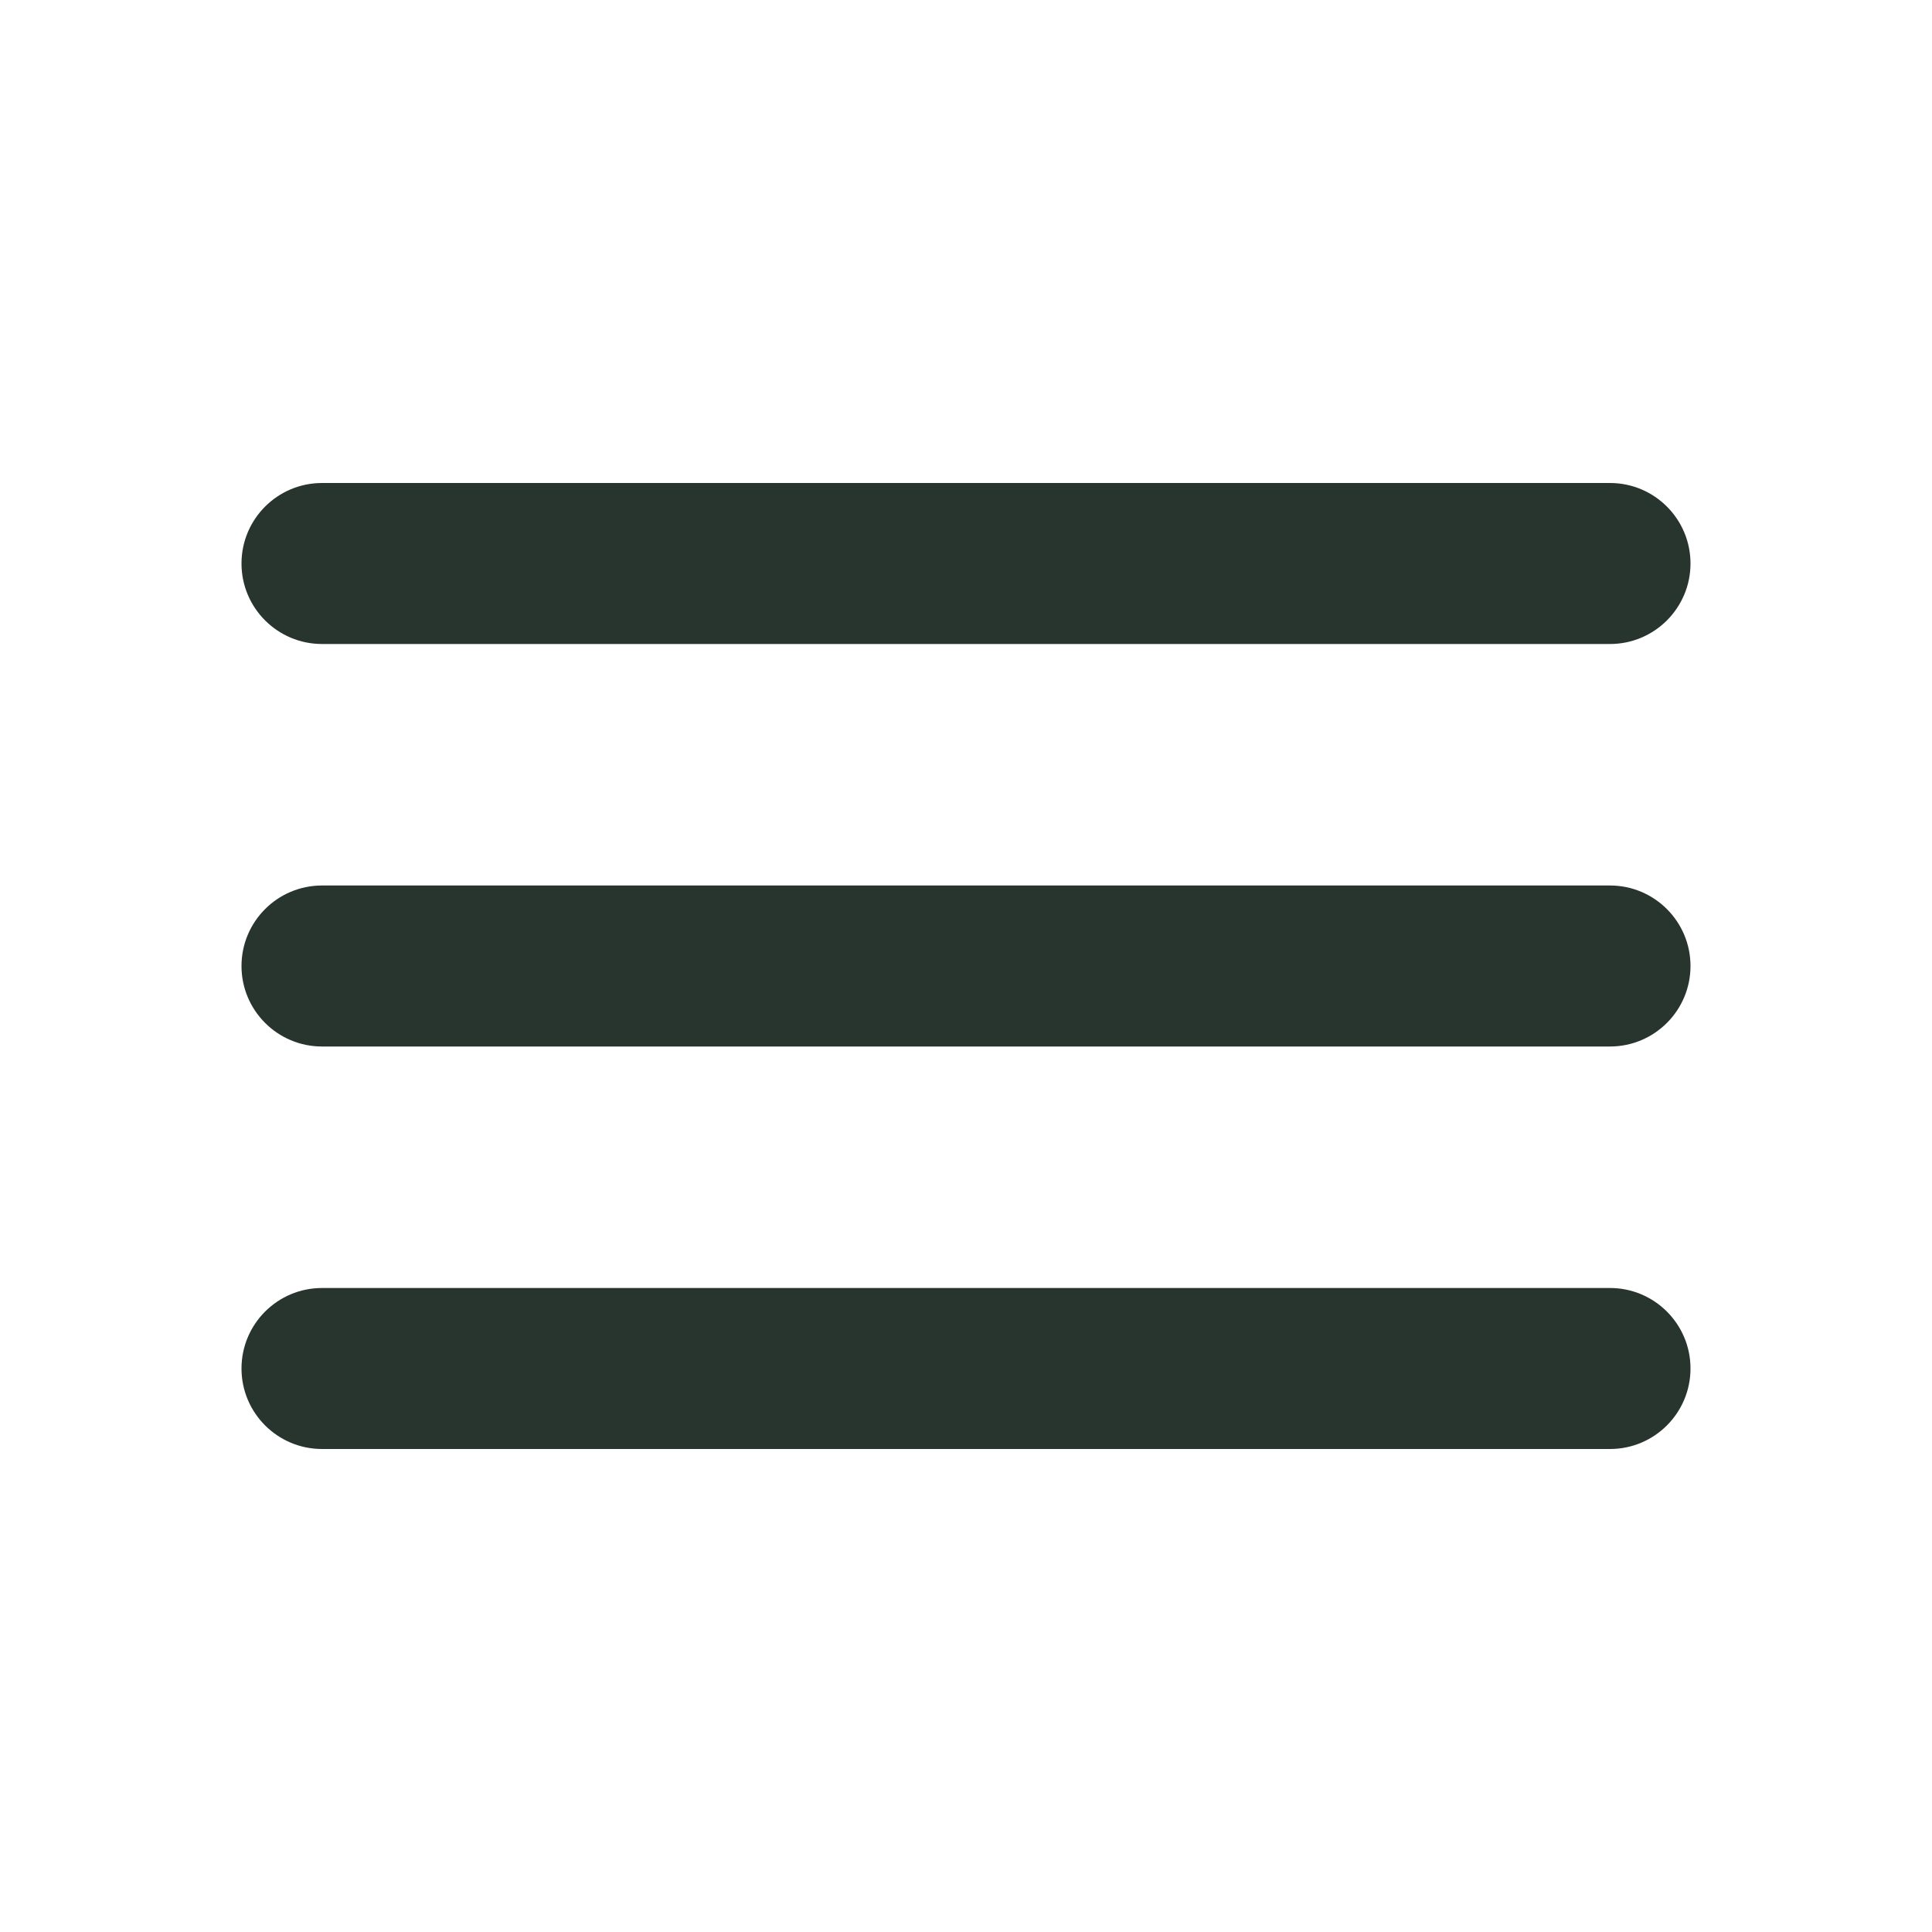
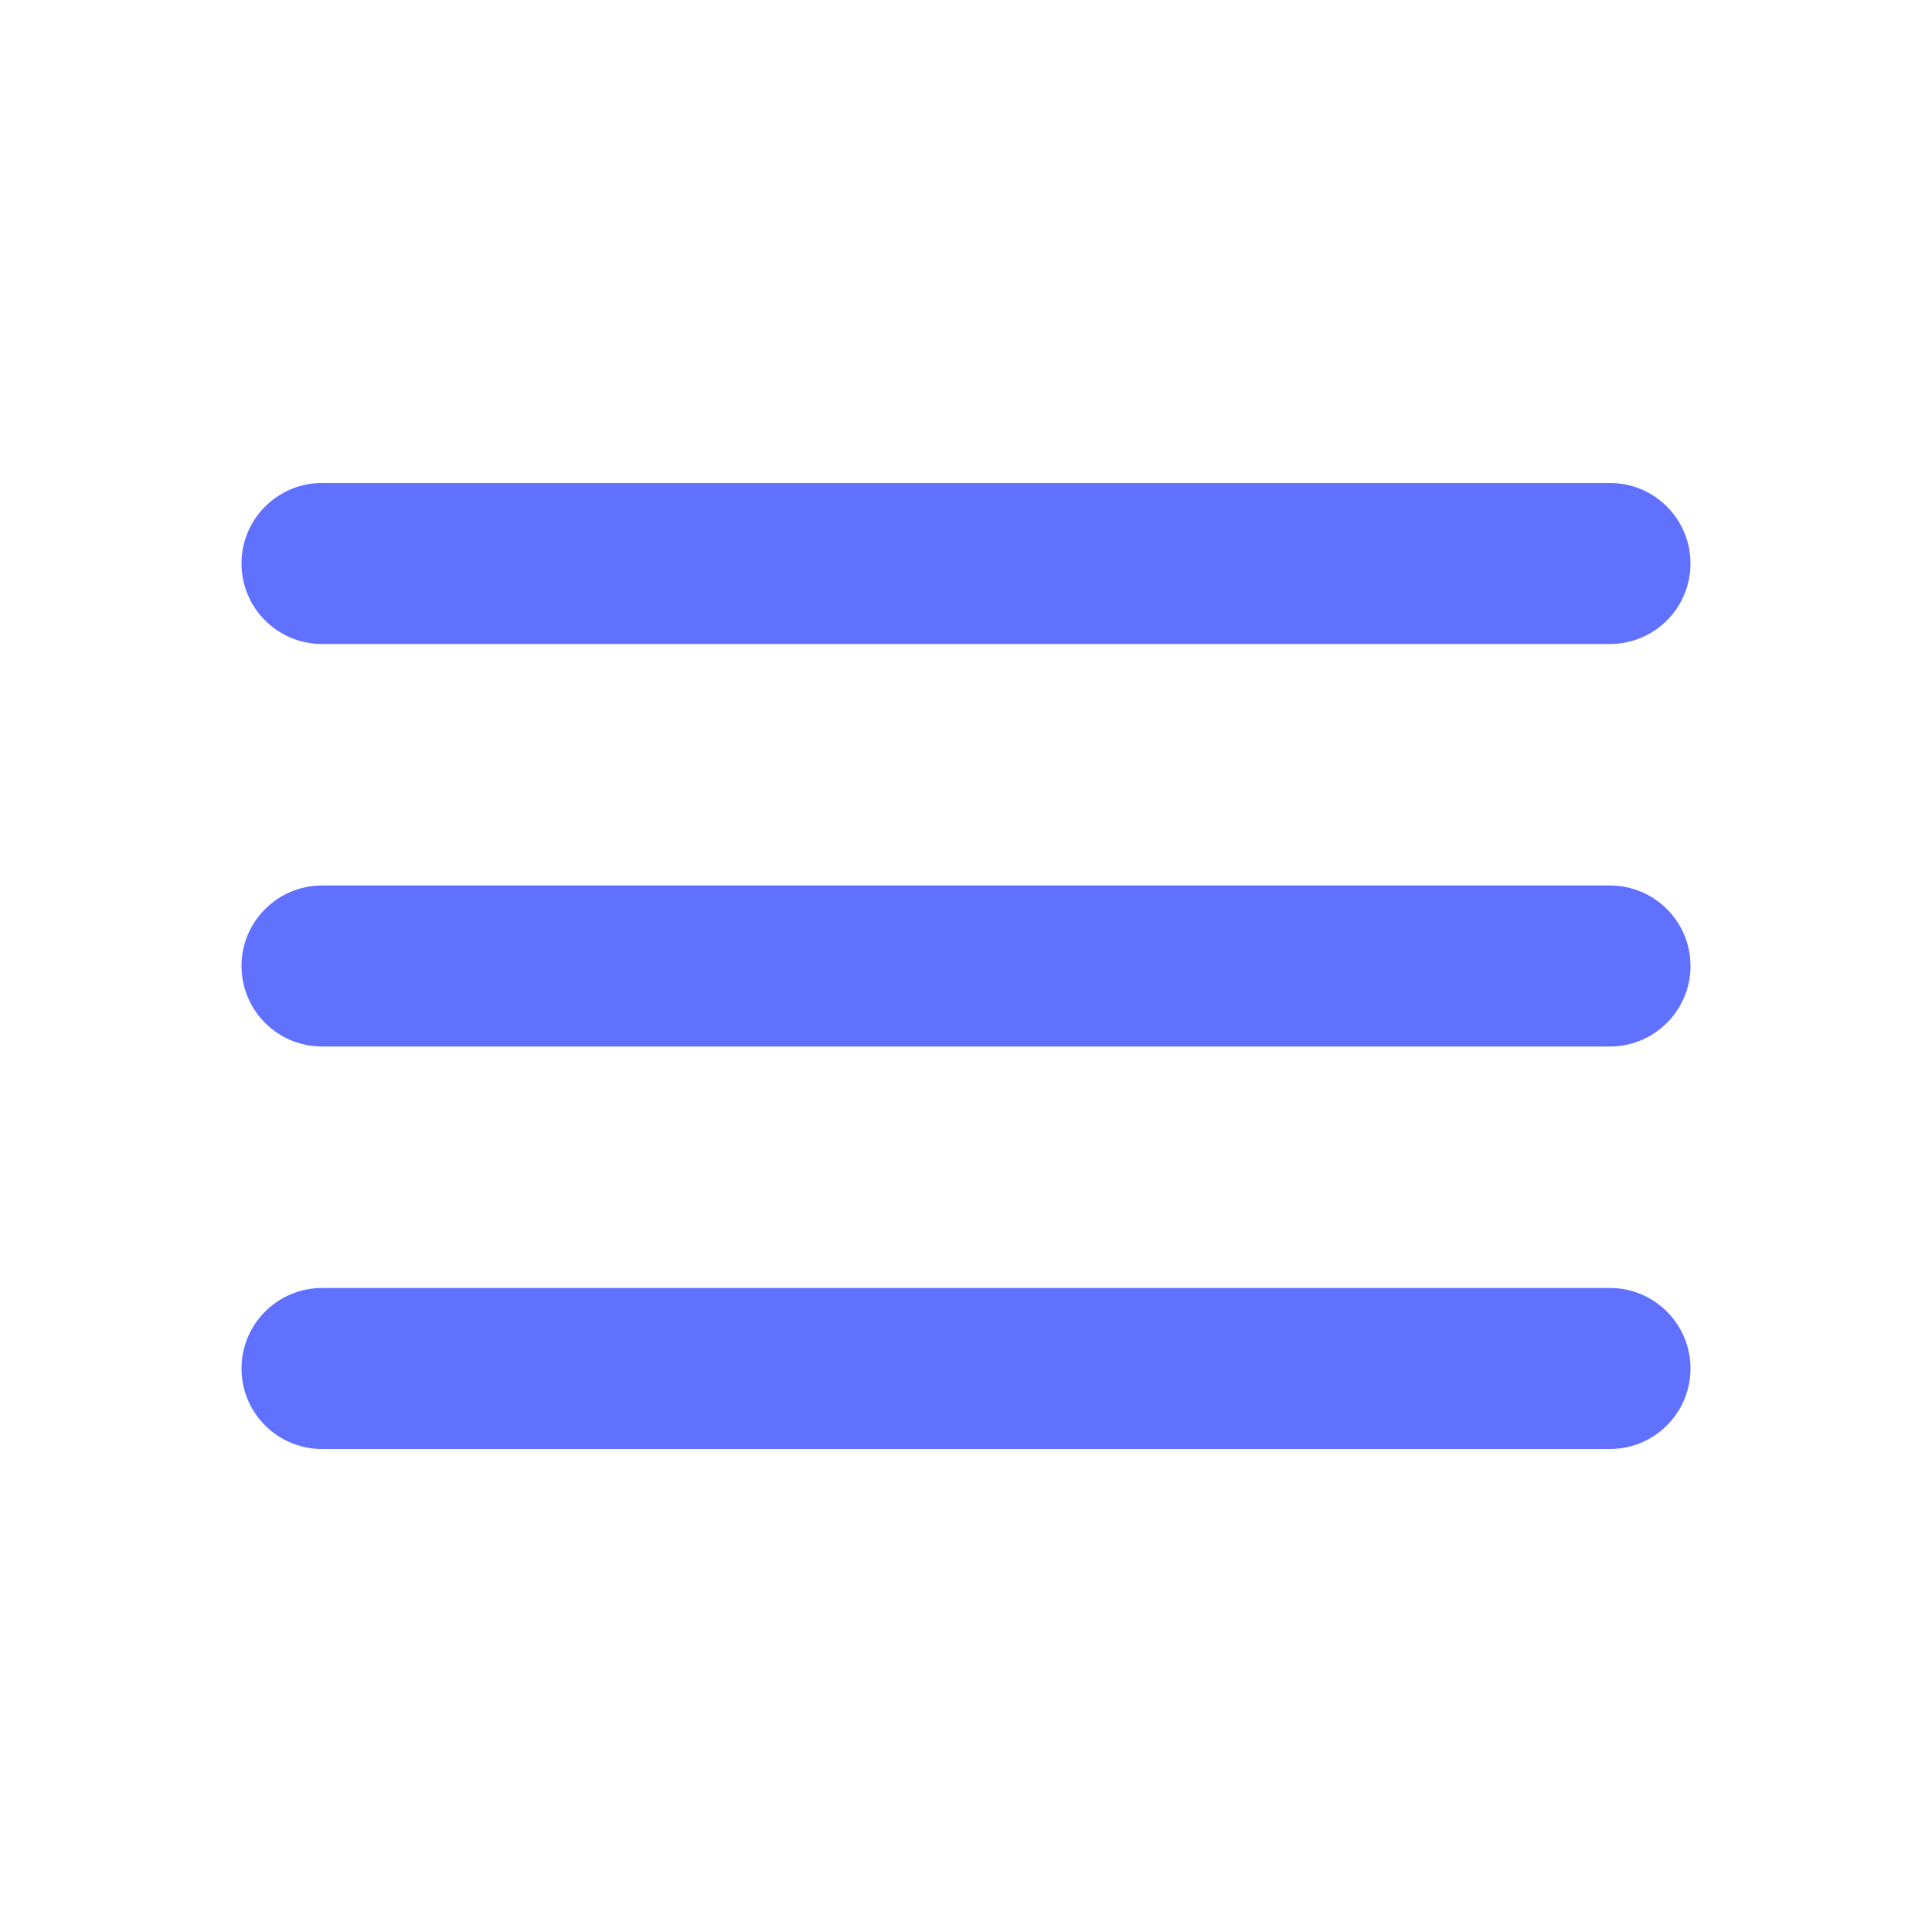
<svg xmlns="http://www.w3.org/2000/svg" width="24" height="24" viewBox="0 0 24 24" fill="none">
-   <path fill-rule="evenodd" clip-rule="evenodd" d="M3 7C3 6.448 3.448 6 4 6H20C20.552 6 21 6.448 21 7C21 7.552 20.552 8 20 8H4C3.448 8 3 7.552 3 7ZM3 12C3 11.448 3.448 11 4 11L20 11C20.552 11 21 11.448 21 12C21 12.552 20.552 13 20 13L4 13C3.448 13 3 12.552 3 12ZM4 16C3.448 16 3 16.448 3 17C3 17.552 3.448 18 4 18H20C20.552 18 21 17.552 21 17C21 16.448 20.552 16 20 16H4Z" fill="#28352F" />
+   <path fill-rule="evenodd" clip-rule="evenodd" d="M3 7C3 6.448 3.448 6 4 6H20C20.552 6 21 6.448 21 7C21 7.552 20.552 8 20 8H4C3.448 8 3 7.552 3 7ZM3 12C3 11.448 3.448 11 4 11L20 11C20.552 11 21 11.448 21 12C21 12.552 20.552 13 20 13L4 13C3.448 13 3 12.552 3 12ZM4 16C3.448 16 3 16.448 3 17C3 17.552 3.448 18 4 18H20C20.552 18 21 17.552 21 17C21 16.448 20.552 16 20 16H4Z" fill="#6070ff" />
</svg>
